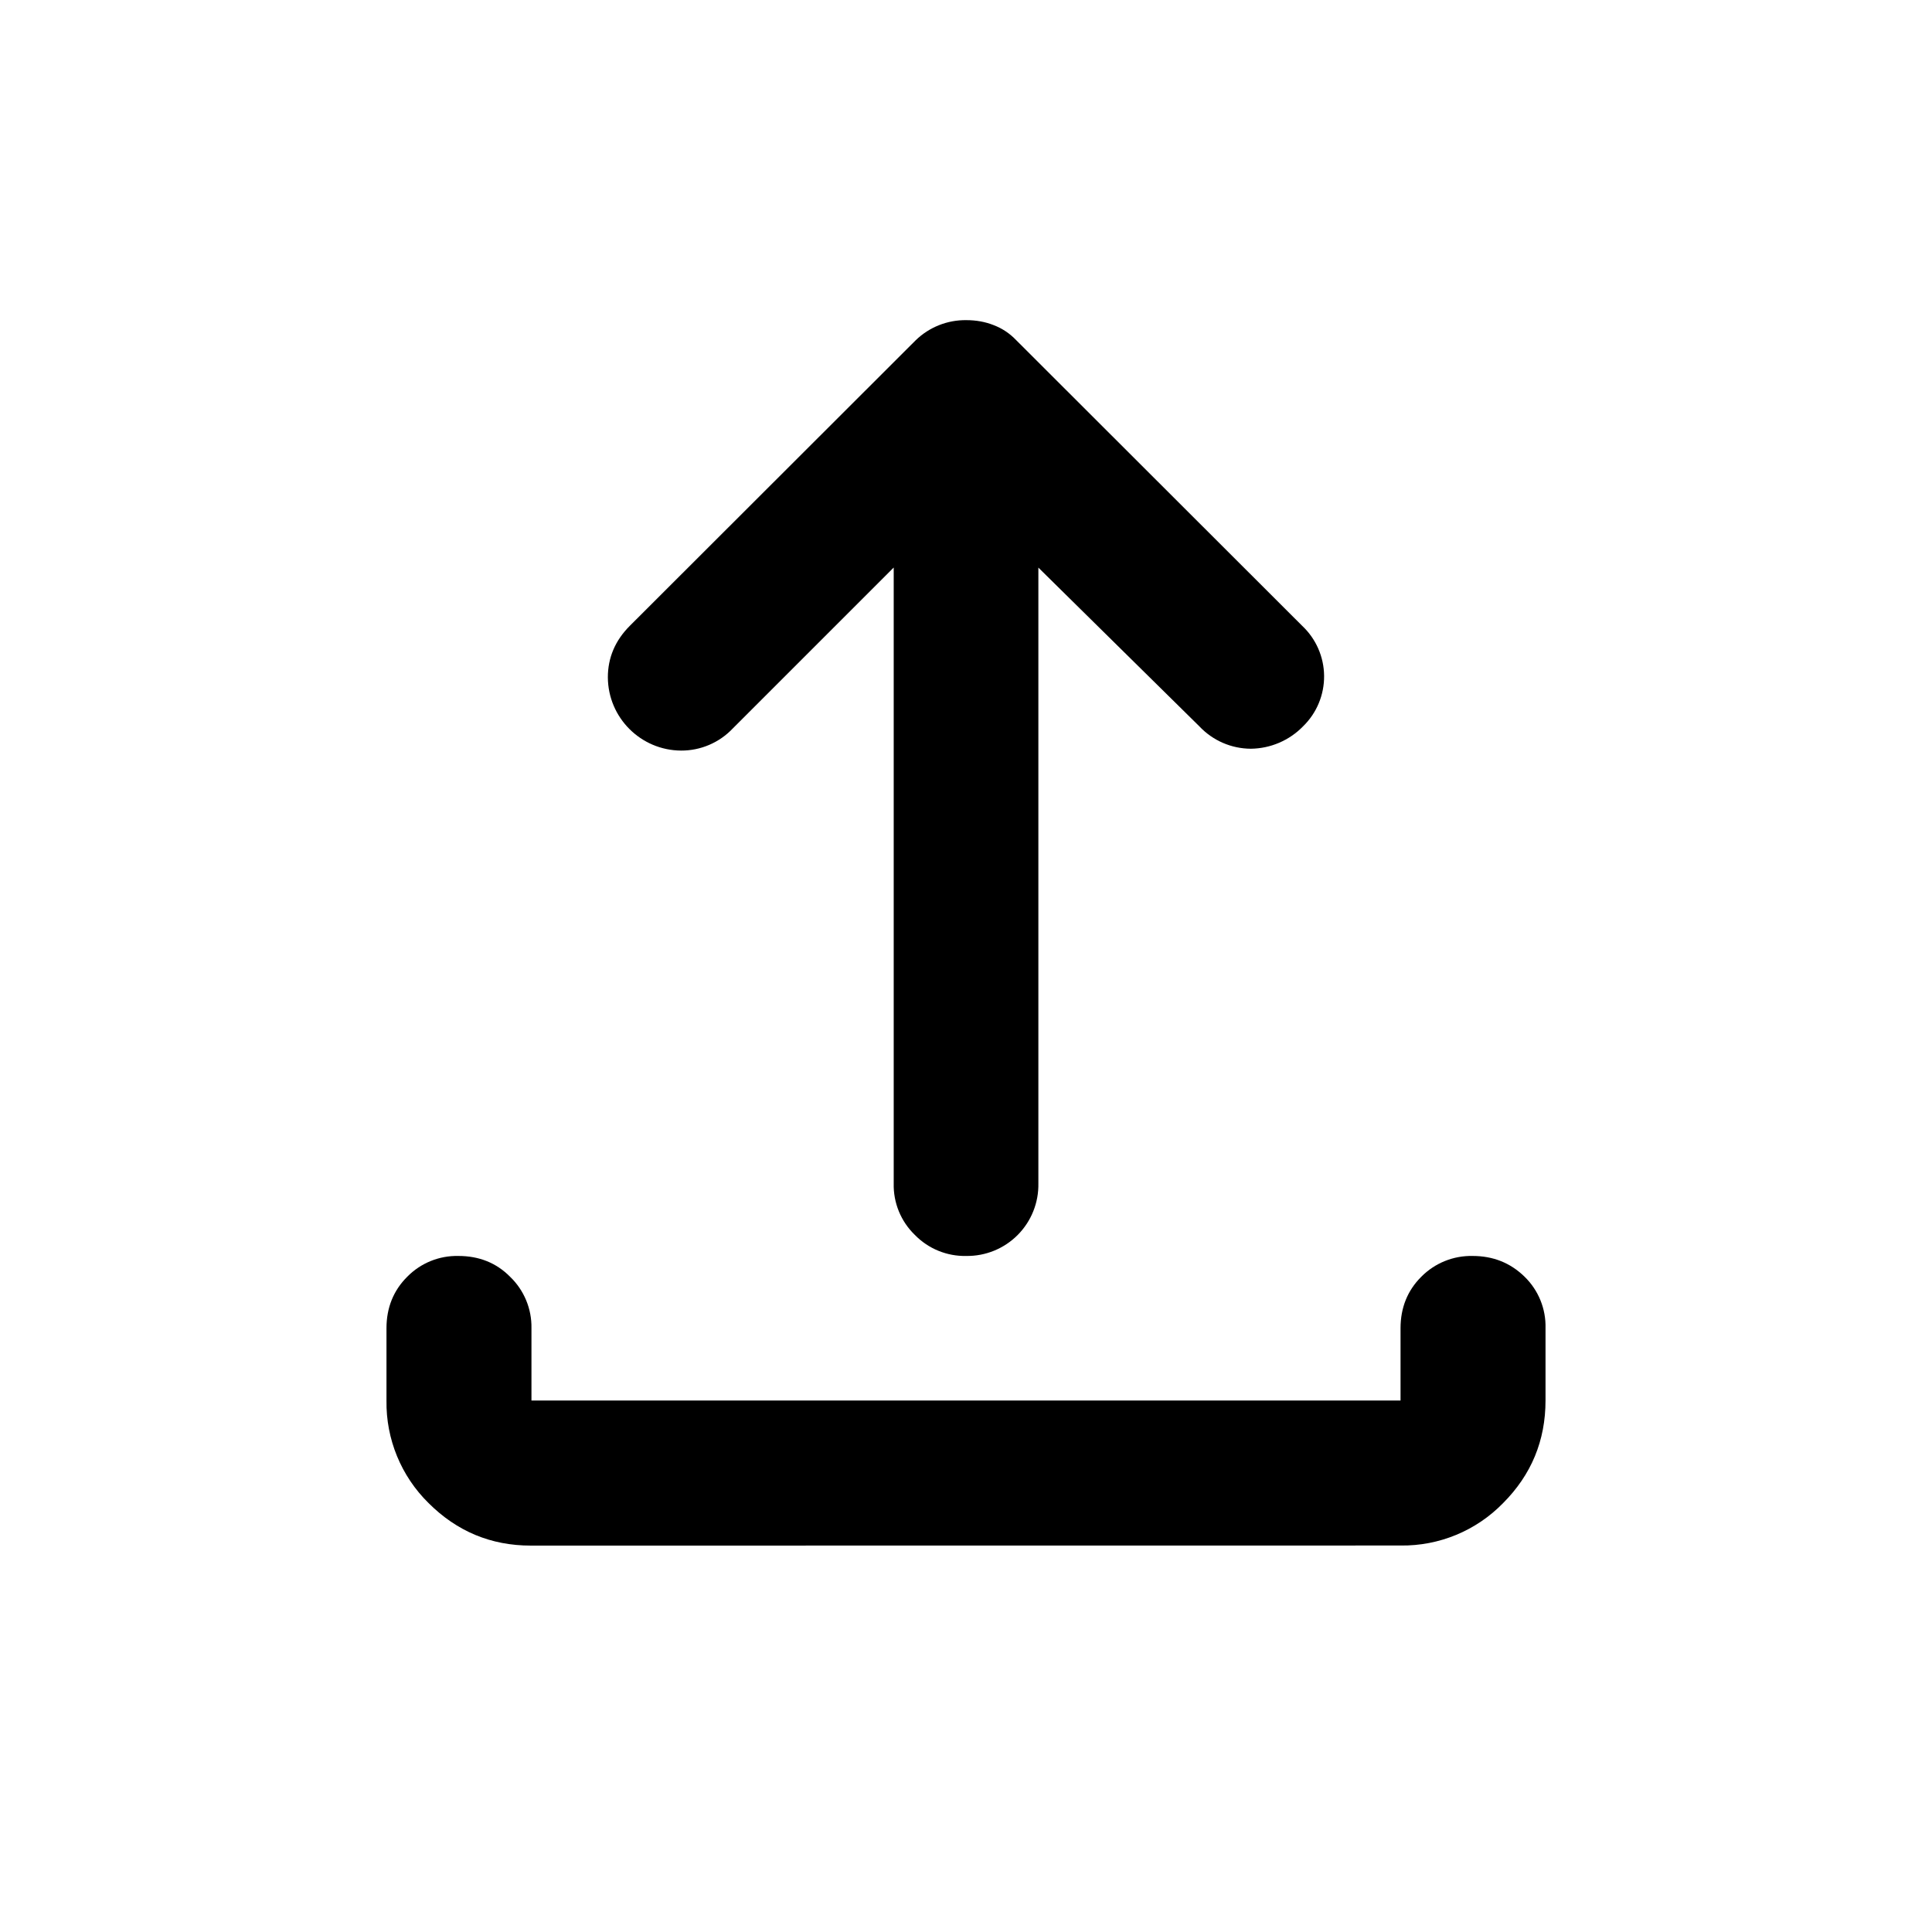
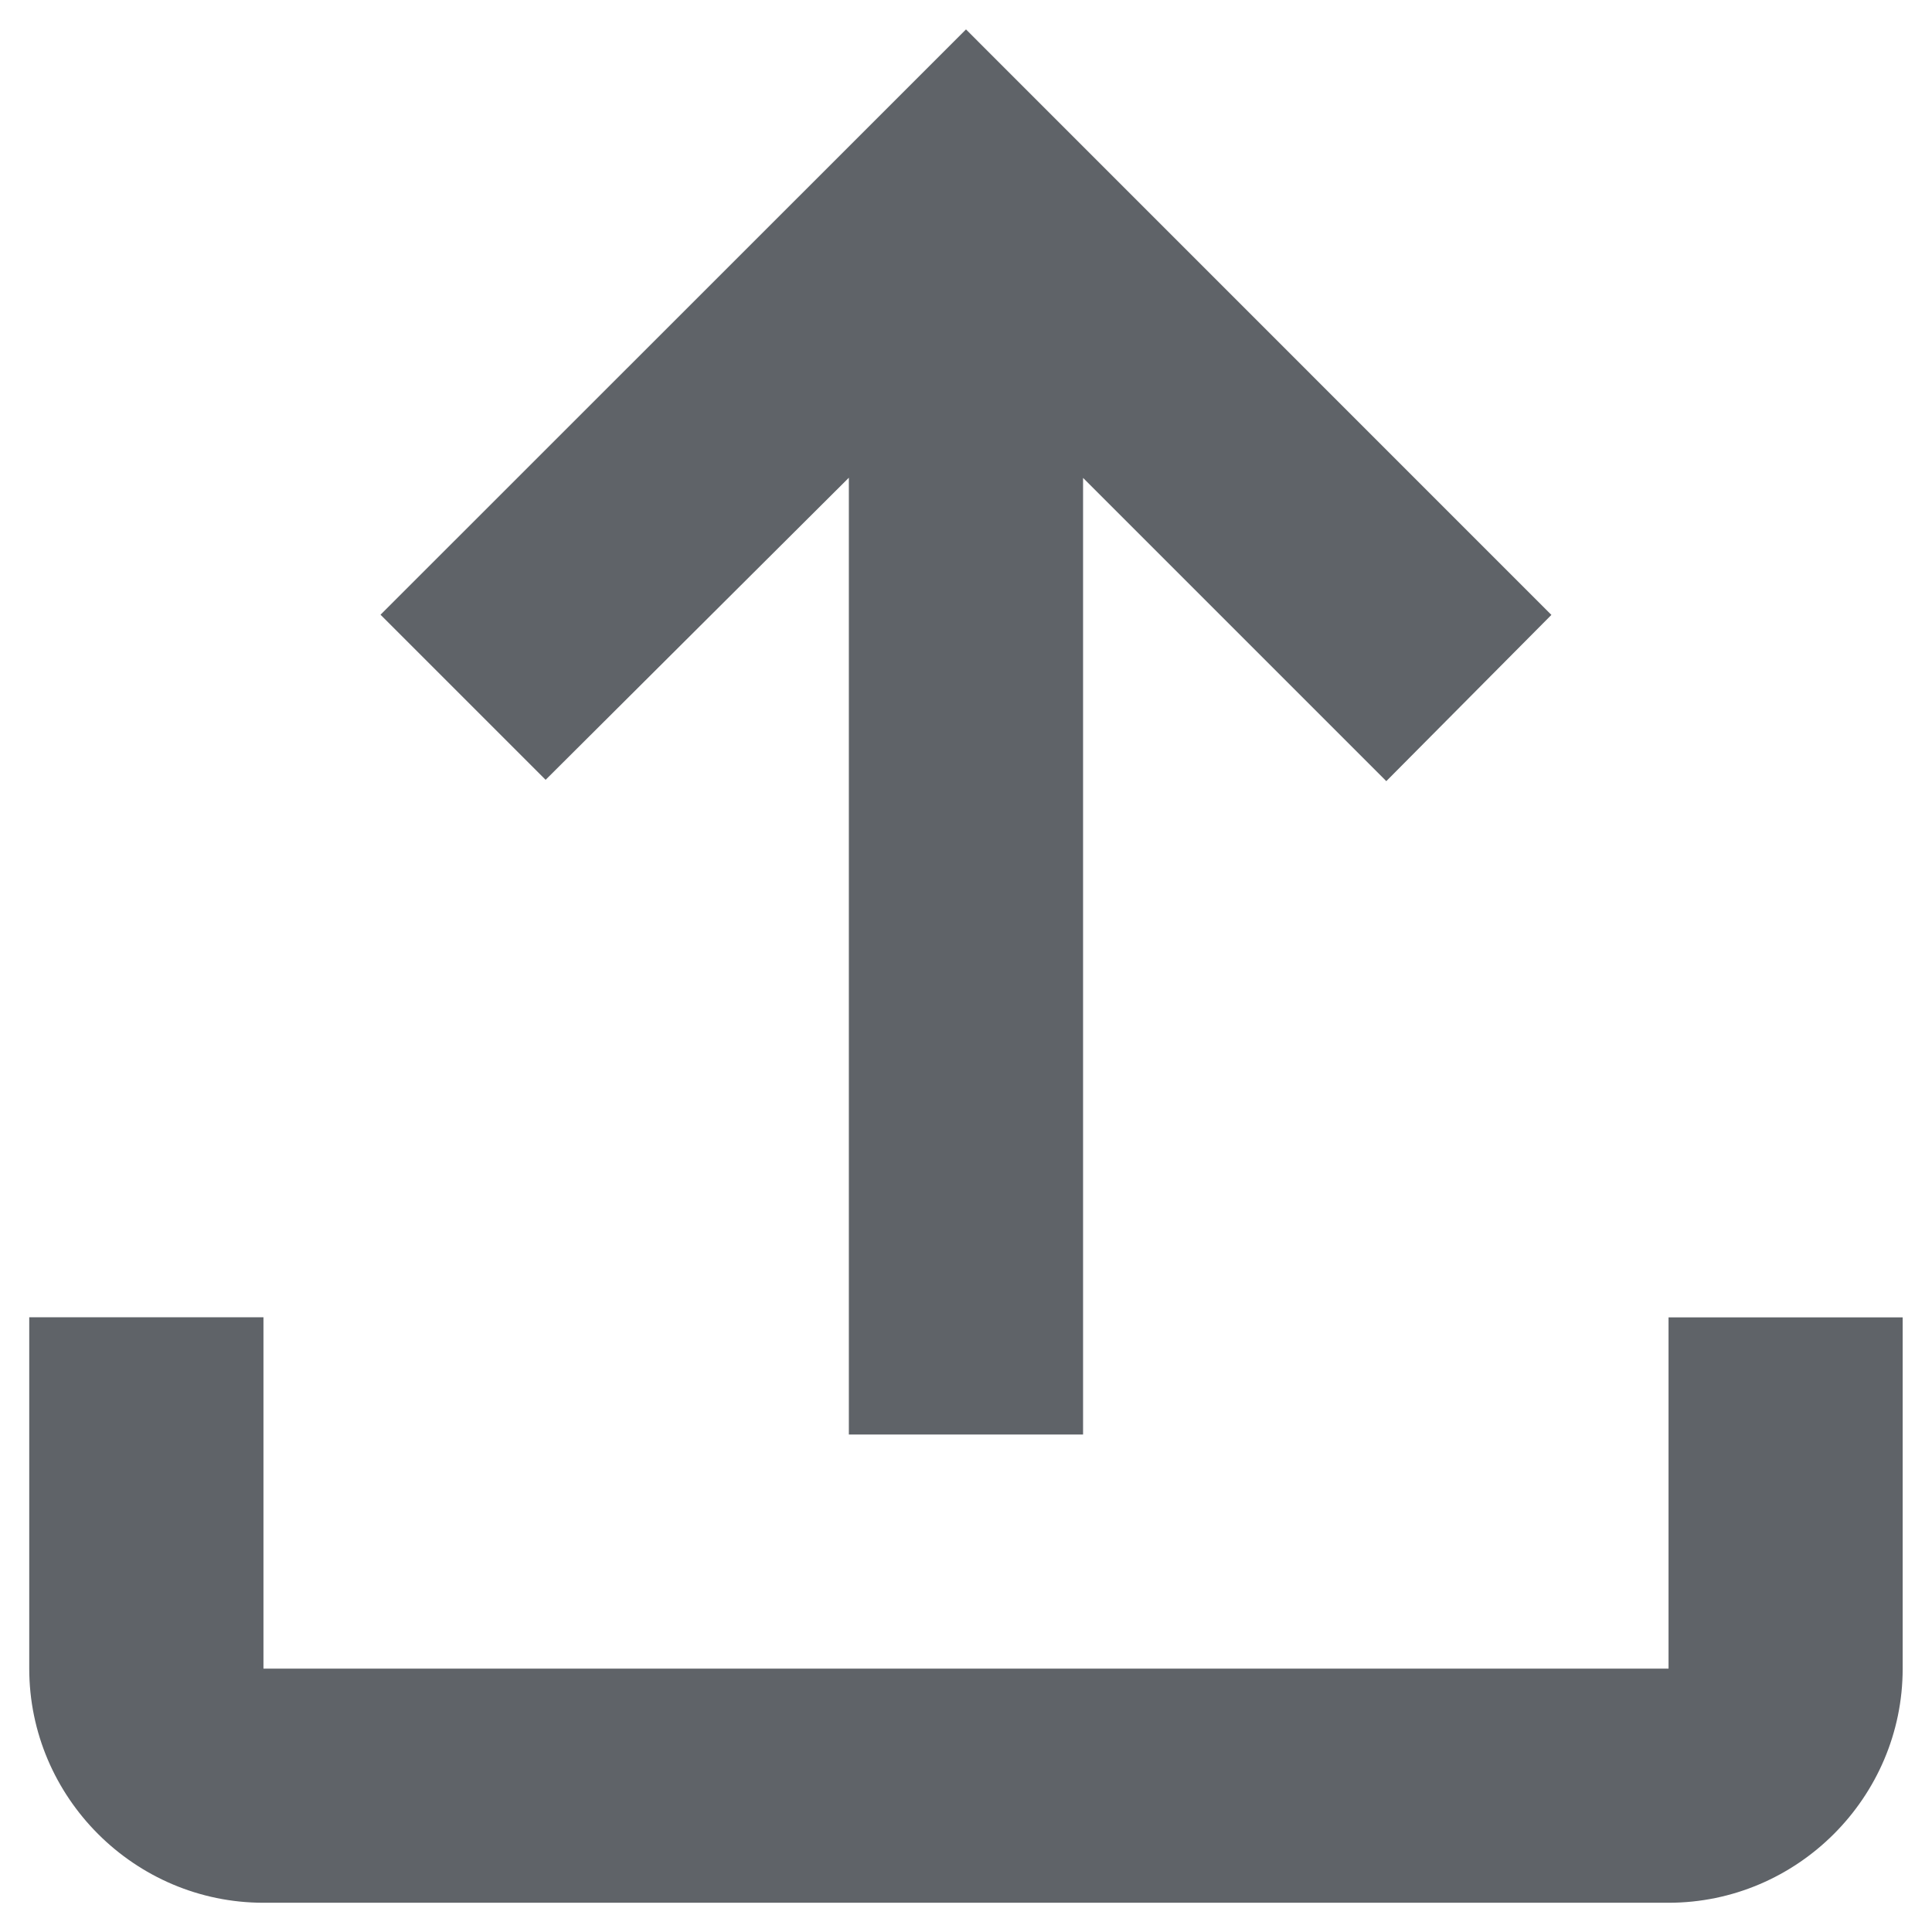
- <svg xmlns="http://www.w3.org/2000/svg" width="24" height="24">
-   <path d="M6.594 19.2c-.496 0-.918-.177-1.27-.528a1.749 1.749 0 0 1-.523-1.274V16.5c0-.254.086-.469.258-.64a.863.863 0 0 1 .636-.258c.254 0 .47.085.64.257a.864.864 0 0 1 .267.641v.898h10.796V16.5c0-.254.086-.469.258-.64a.87.87 0 0 1 .637-.258c.254 0 .469.085.645.257a.86.86 0 0 1 .261.641v.898c0 .497-.176.922-.527 1.274a1.744 1.744 0 0 1-1.274.527Zm4.508-12.15-2 2a.879.879 0 0 1-.641.274.915.915 0 0 1-.91-.91c0-.242.09-.457.273-.64l3.551-3.547a.885.885 0 0 1 .629-.25c.121 0 .234.02.34.062.105.04.199.102.281.188l3.55 3.546a.864.864 0 0 1 .012 1.25.92.92 0 0 1-.648.278.883.883 0 0 1-.64-.278l-2-1.972v7.648a.884.884 0 0 1-.895.903.866.866 0 0 1-.64-.262.86.86 0 0 1-.262-.64Zm0 0" />
+ <svg xmlns="http://www.w3.org/2000/svg" width="22" height="22" viewBox="0 0 22 22" fill="none">
+   <path fill-rule="evenodd" clip-rule="evenodd" d="M9.666 5.44 6.213 8.88 4.333 7 11 .335l6.666 6.667-1.88 1.893-3.453-3.453v10.893H9.666V5.441ZM3 15H.333v4c0 1.467 1.2 2.667 2.667 2.667h16c1.466 0 2.666-1.2 2.666-2.666v-4H19v4H3v-4Z" fill="#5F6368" />
</svg>
